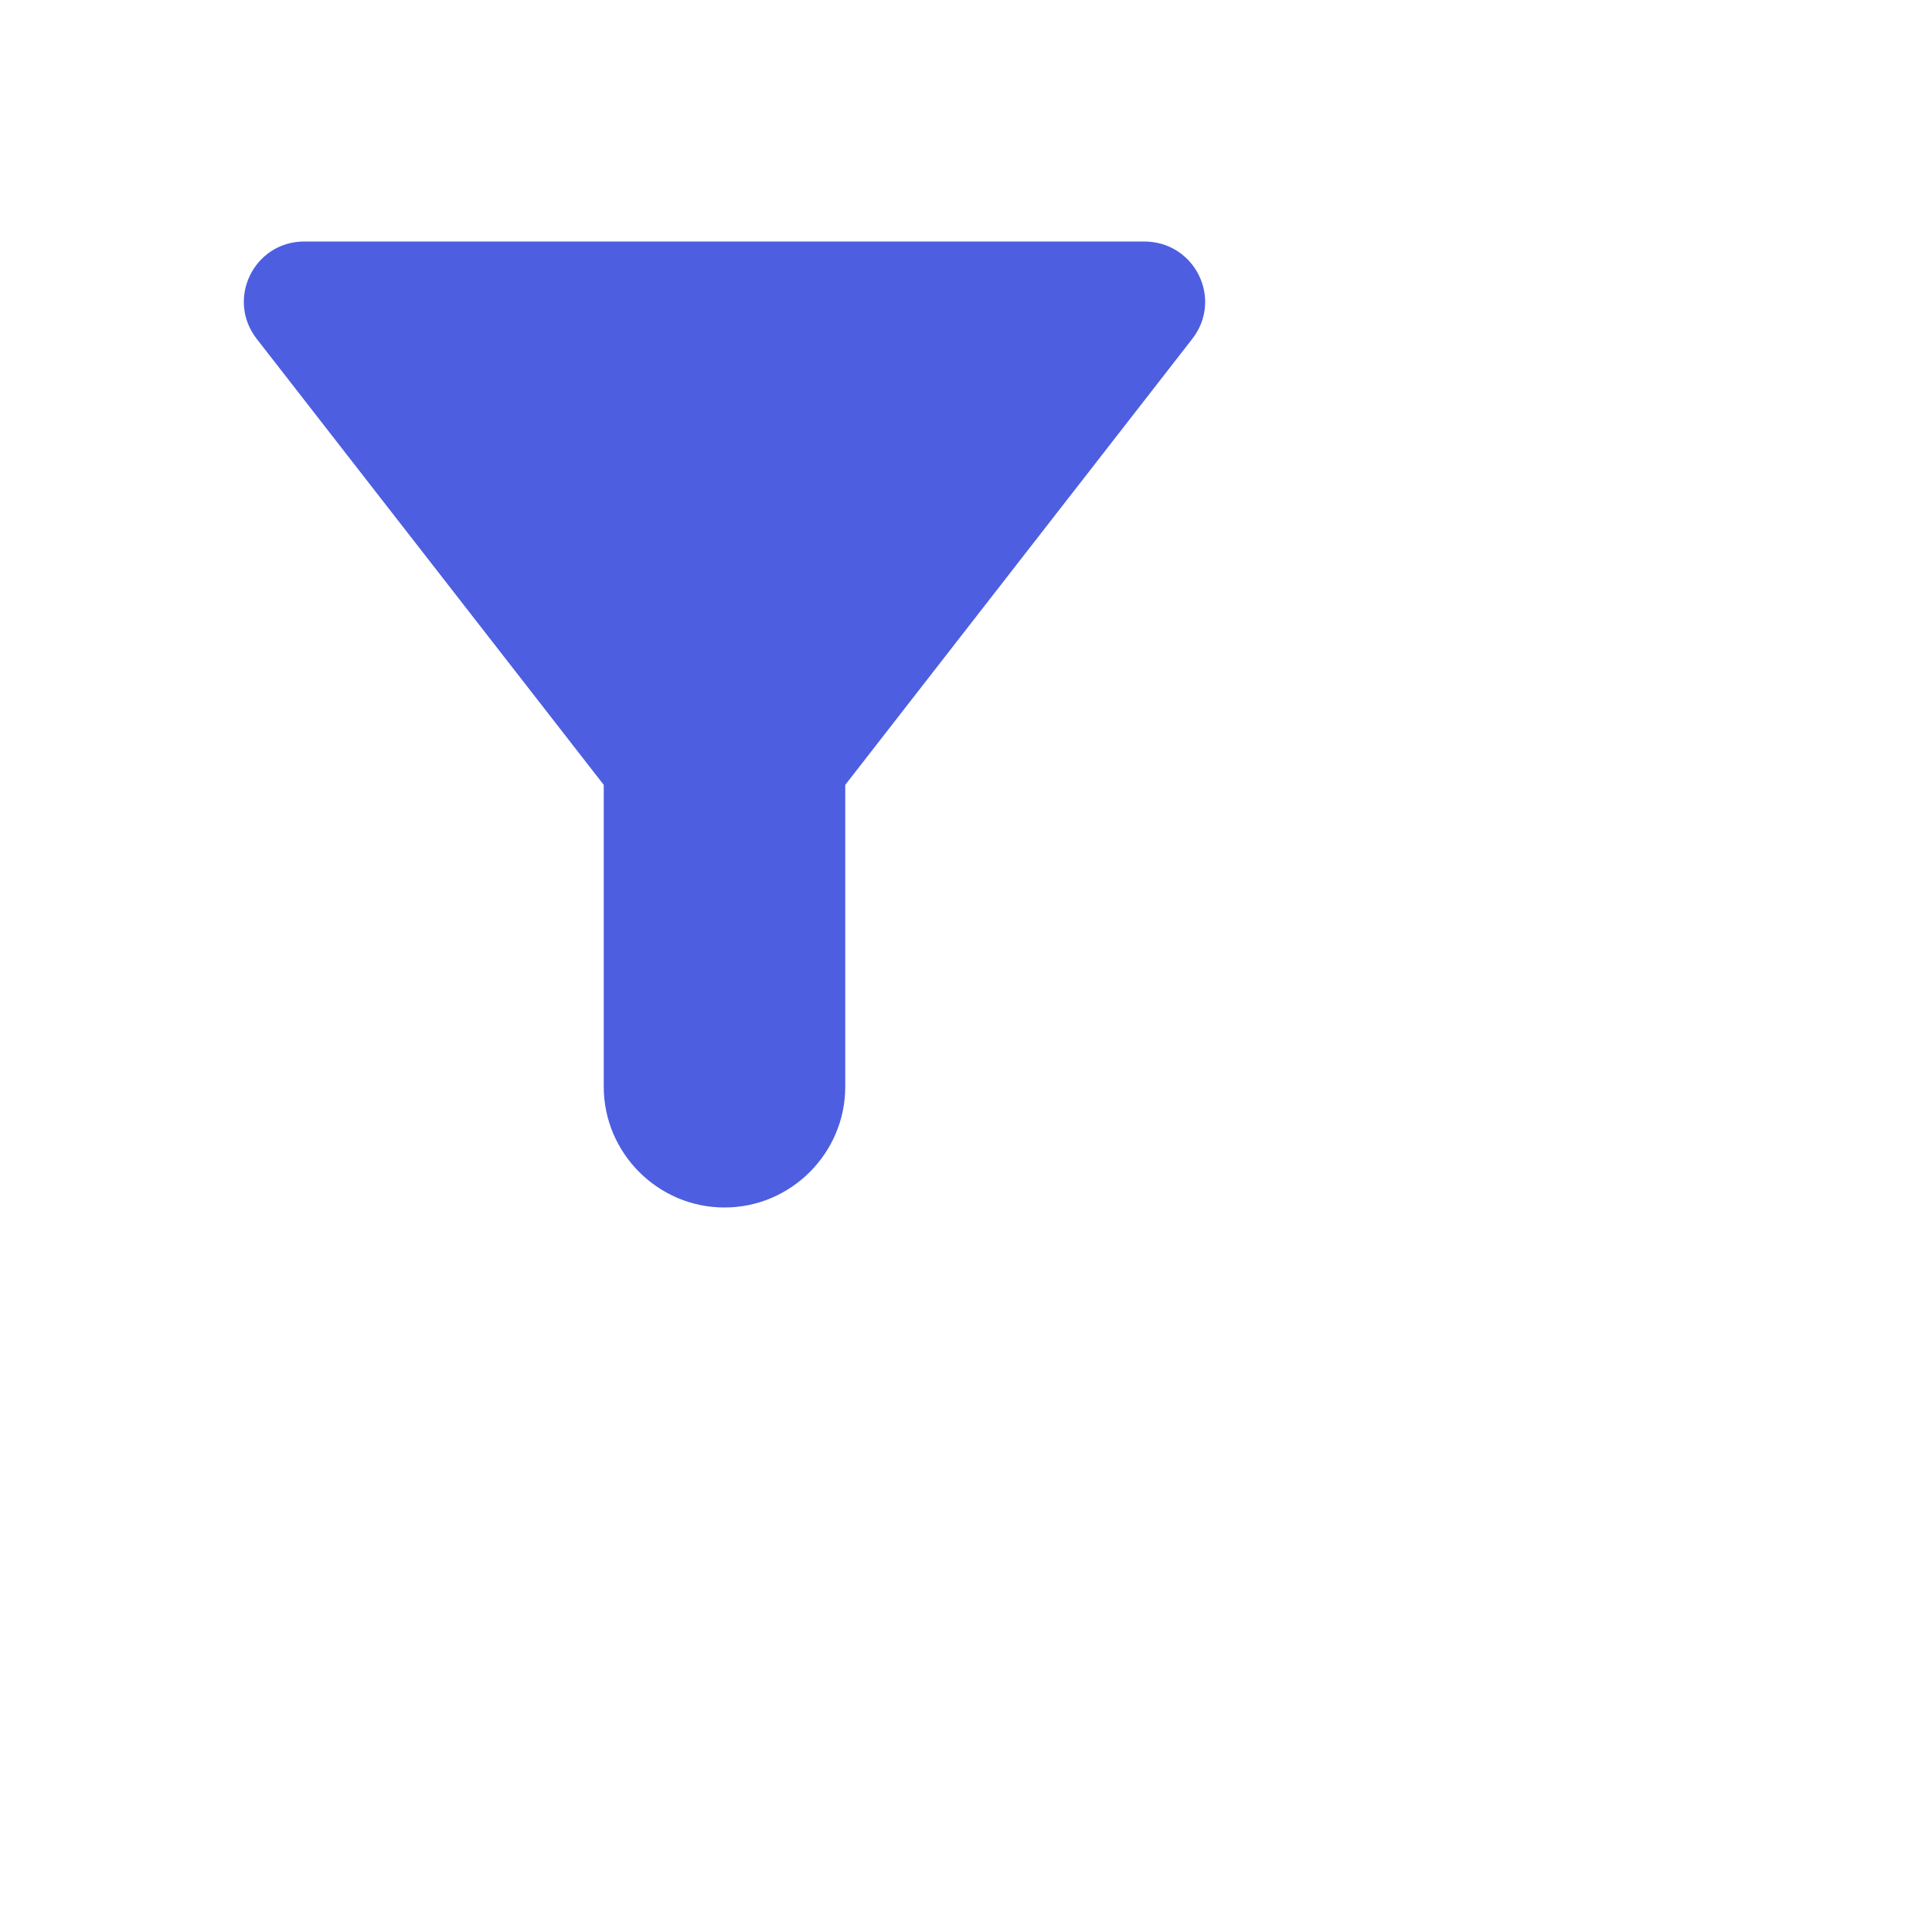
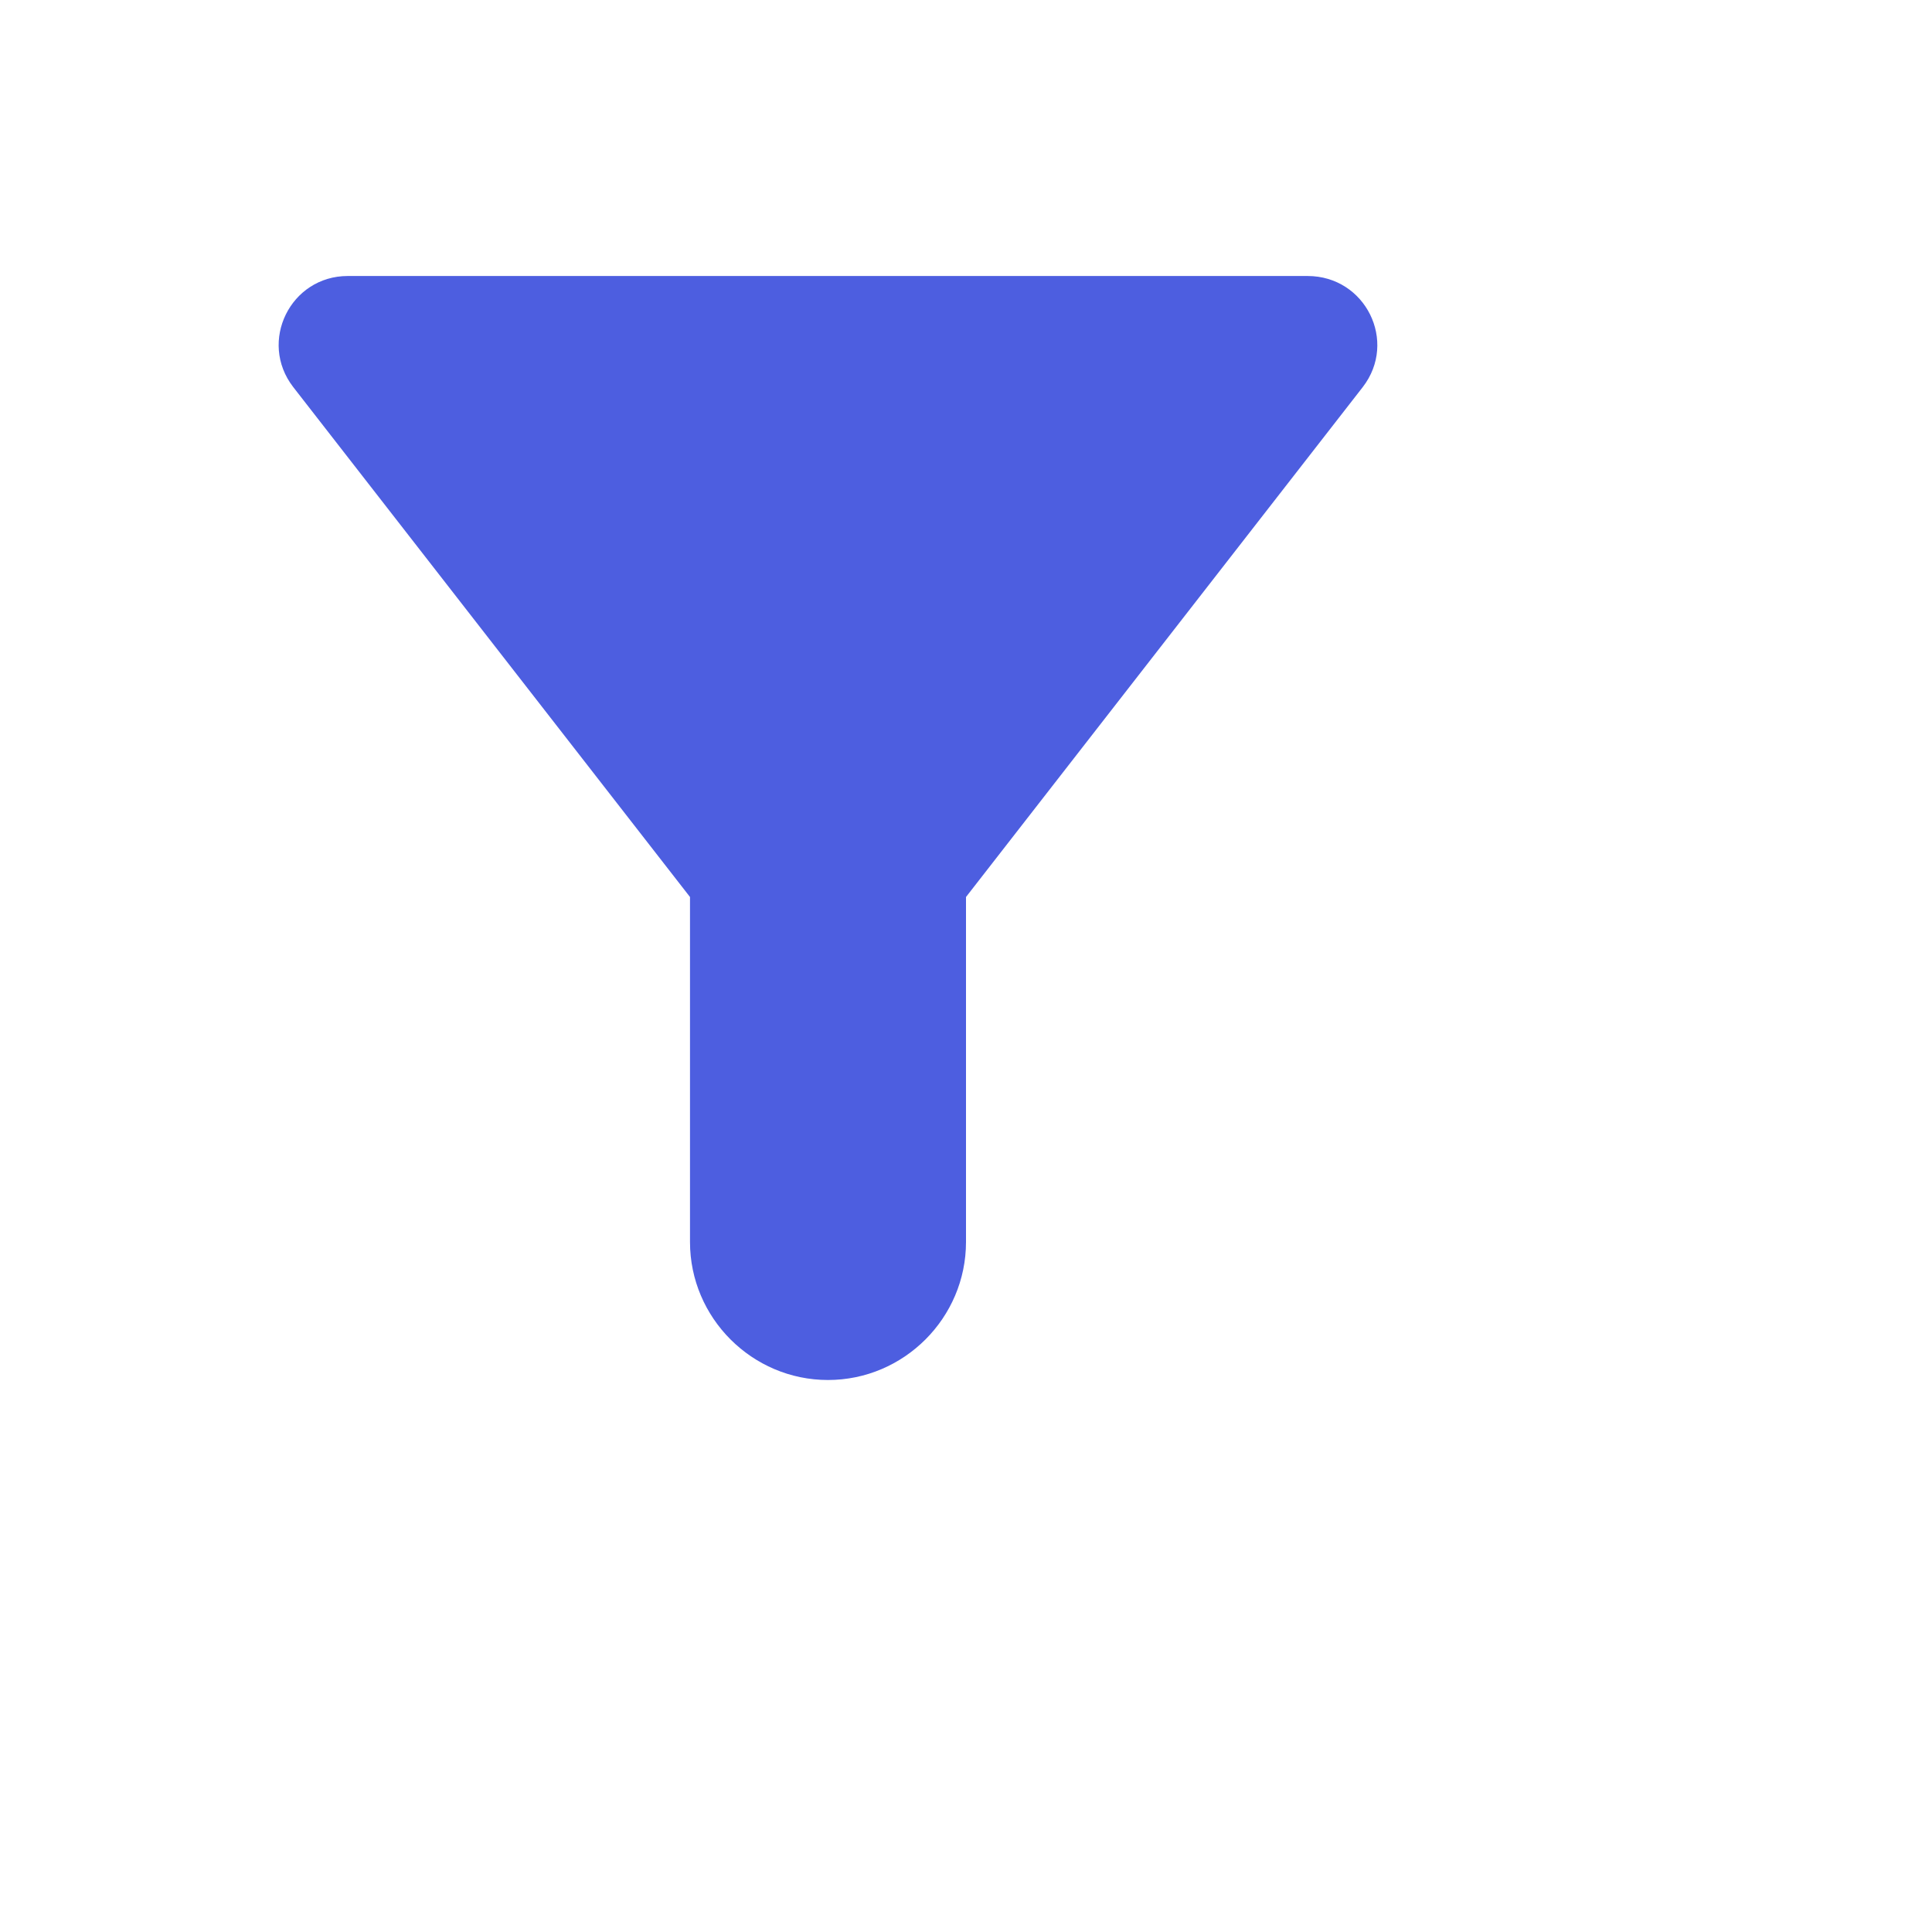
- <svg xmlns="http://www.w3.org/2000/svg" enable-background="new 0 0 32 32" height="18px" viewBox="0 0 32 32" width="18px" fill="#4D5EE0">
+ <svg xmlns="http://www.w3.org/2000/svg" enable-background="new 0 0 32 32" height="18px" viewBox="0 0 28 28" width="18px" fill="#4D5EE0">
  <g>
    <path d="M0,0h24 M24,24H0" fill="none" />
    <path d="M4.25,5.61C6.57,8.59,10,13,10,13v5c0,1.1,0.9,2,2,2h0c1.1,0,2-0.9,2-2v-5c0,0,3.43-4.41,5.75-7.39 C20.26,4.95,19.79,4,18.95,4H5.04C4.21,4,3.74,4.95,4.25,5.61z" />
    <path d="M0,0h24v24H0V0z" fill="none" />
  </g>
</svg>
